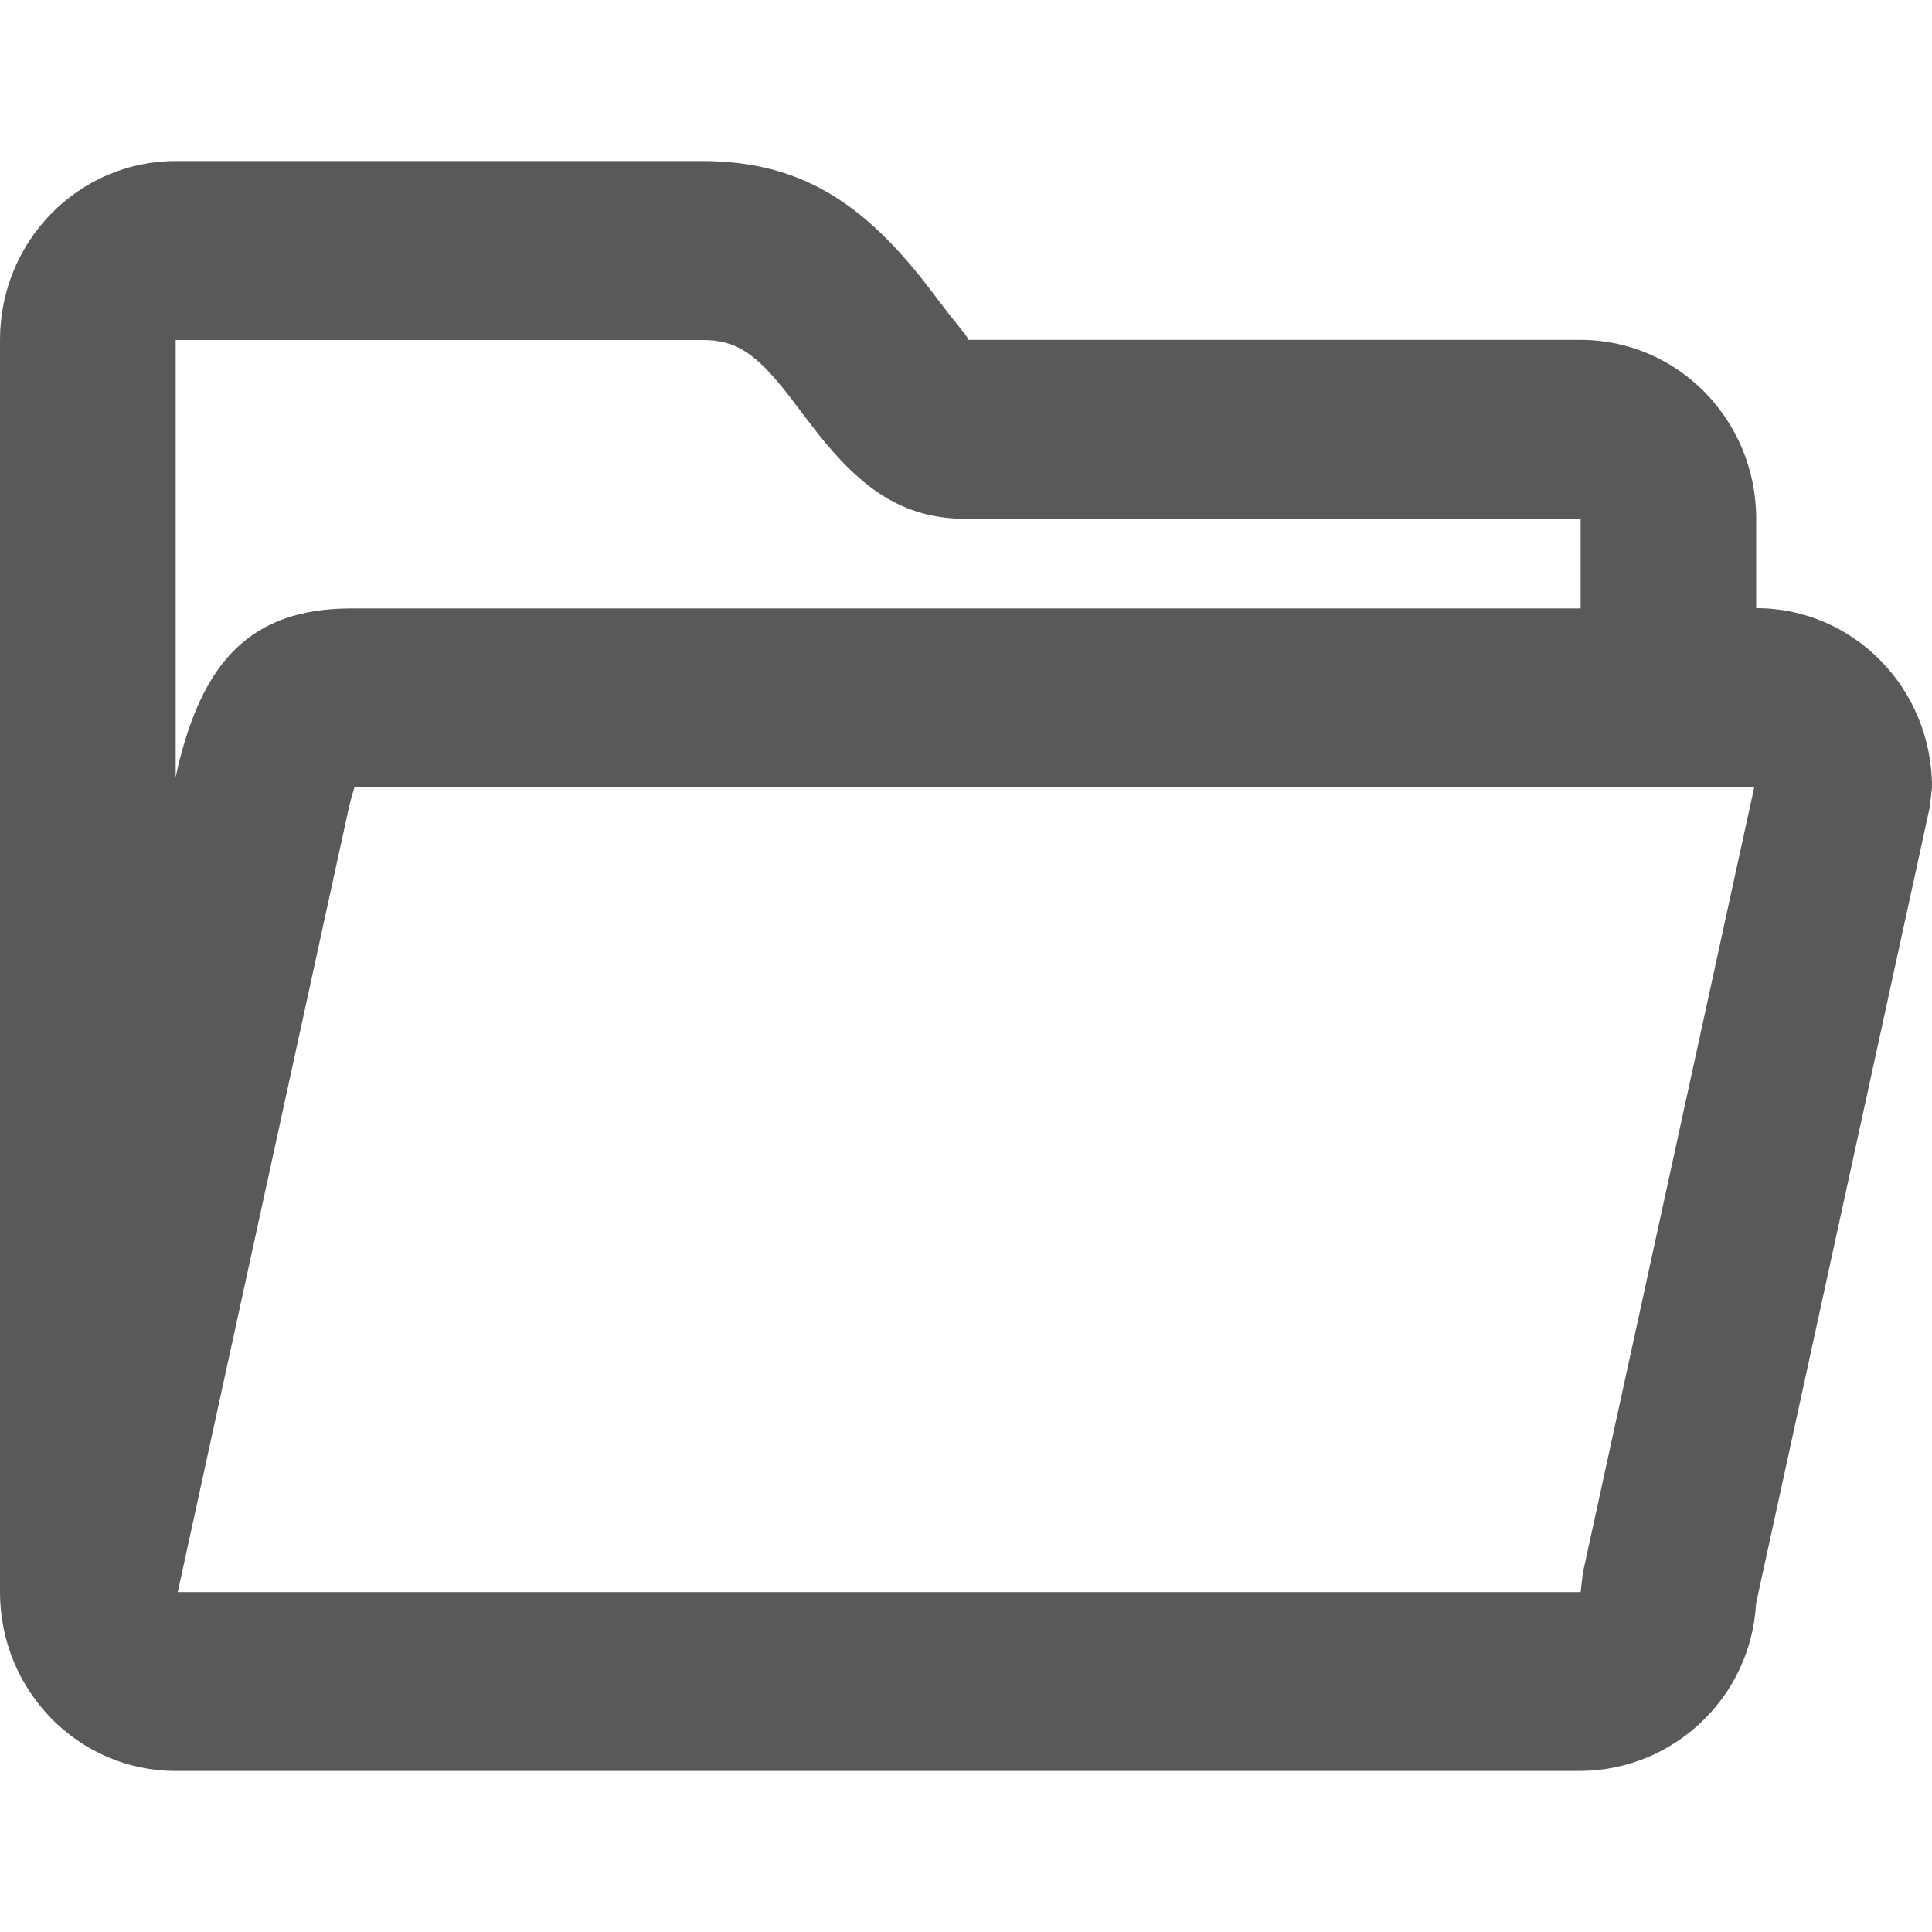
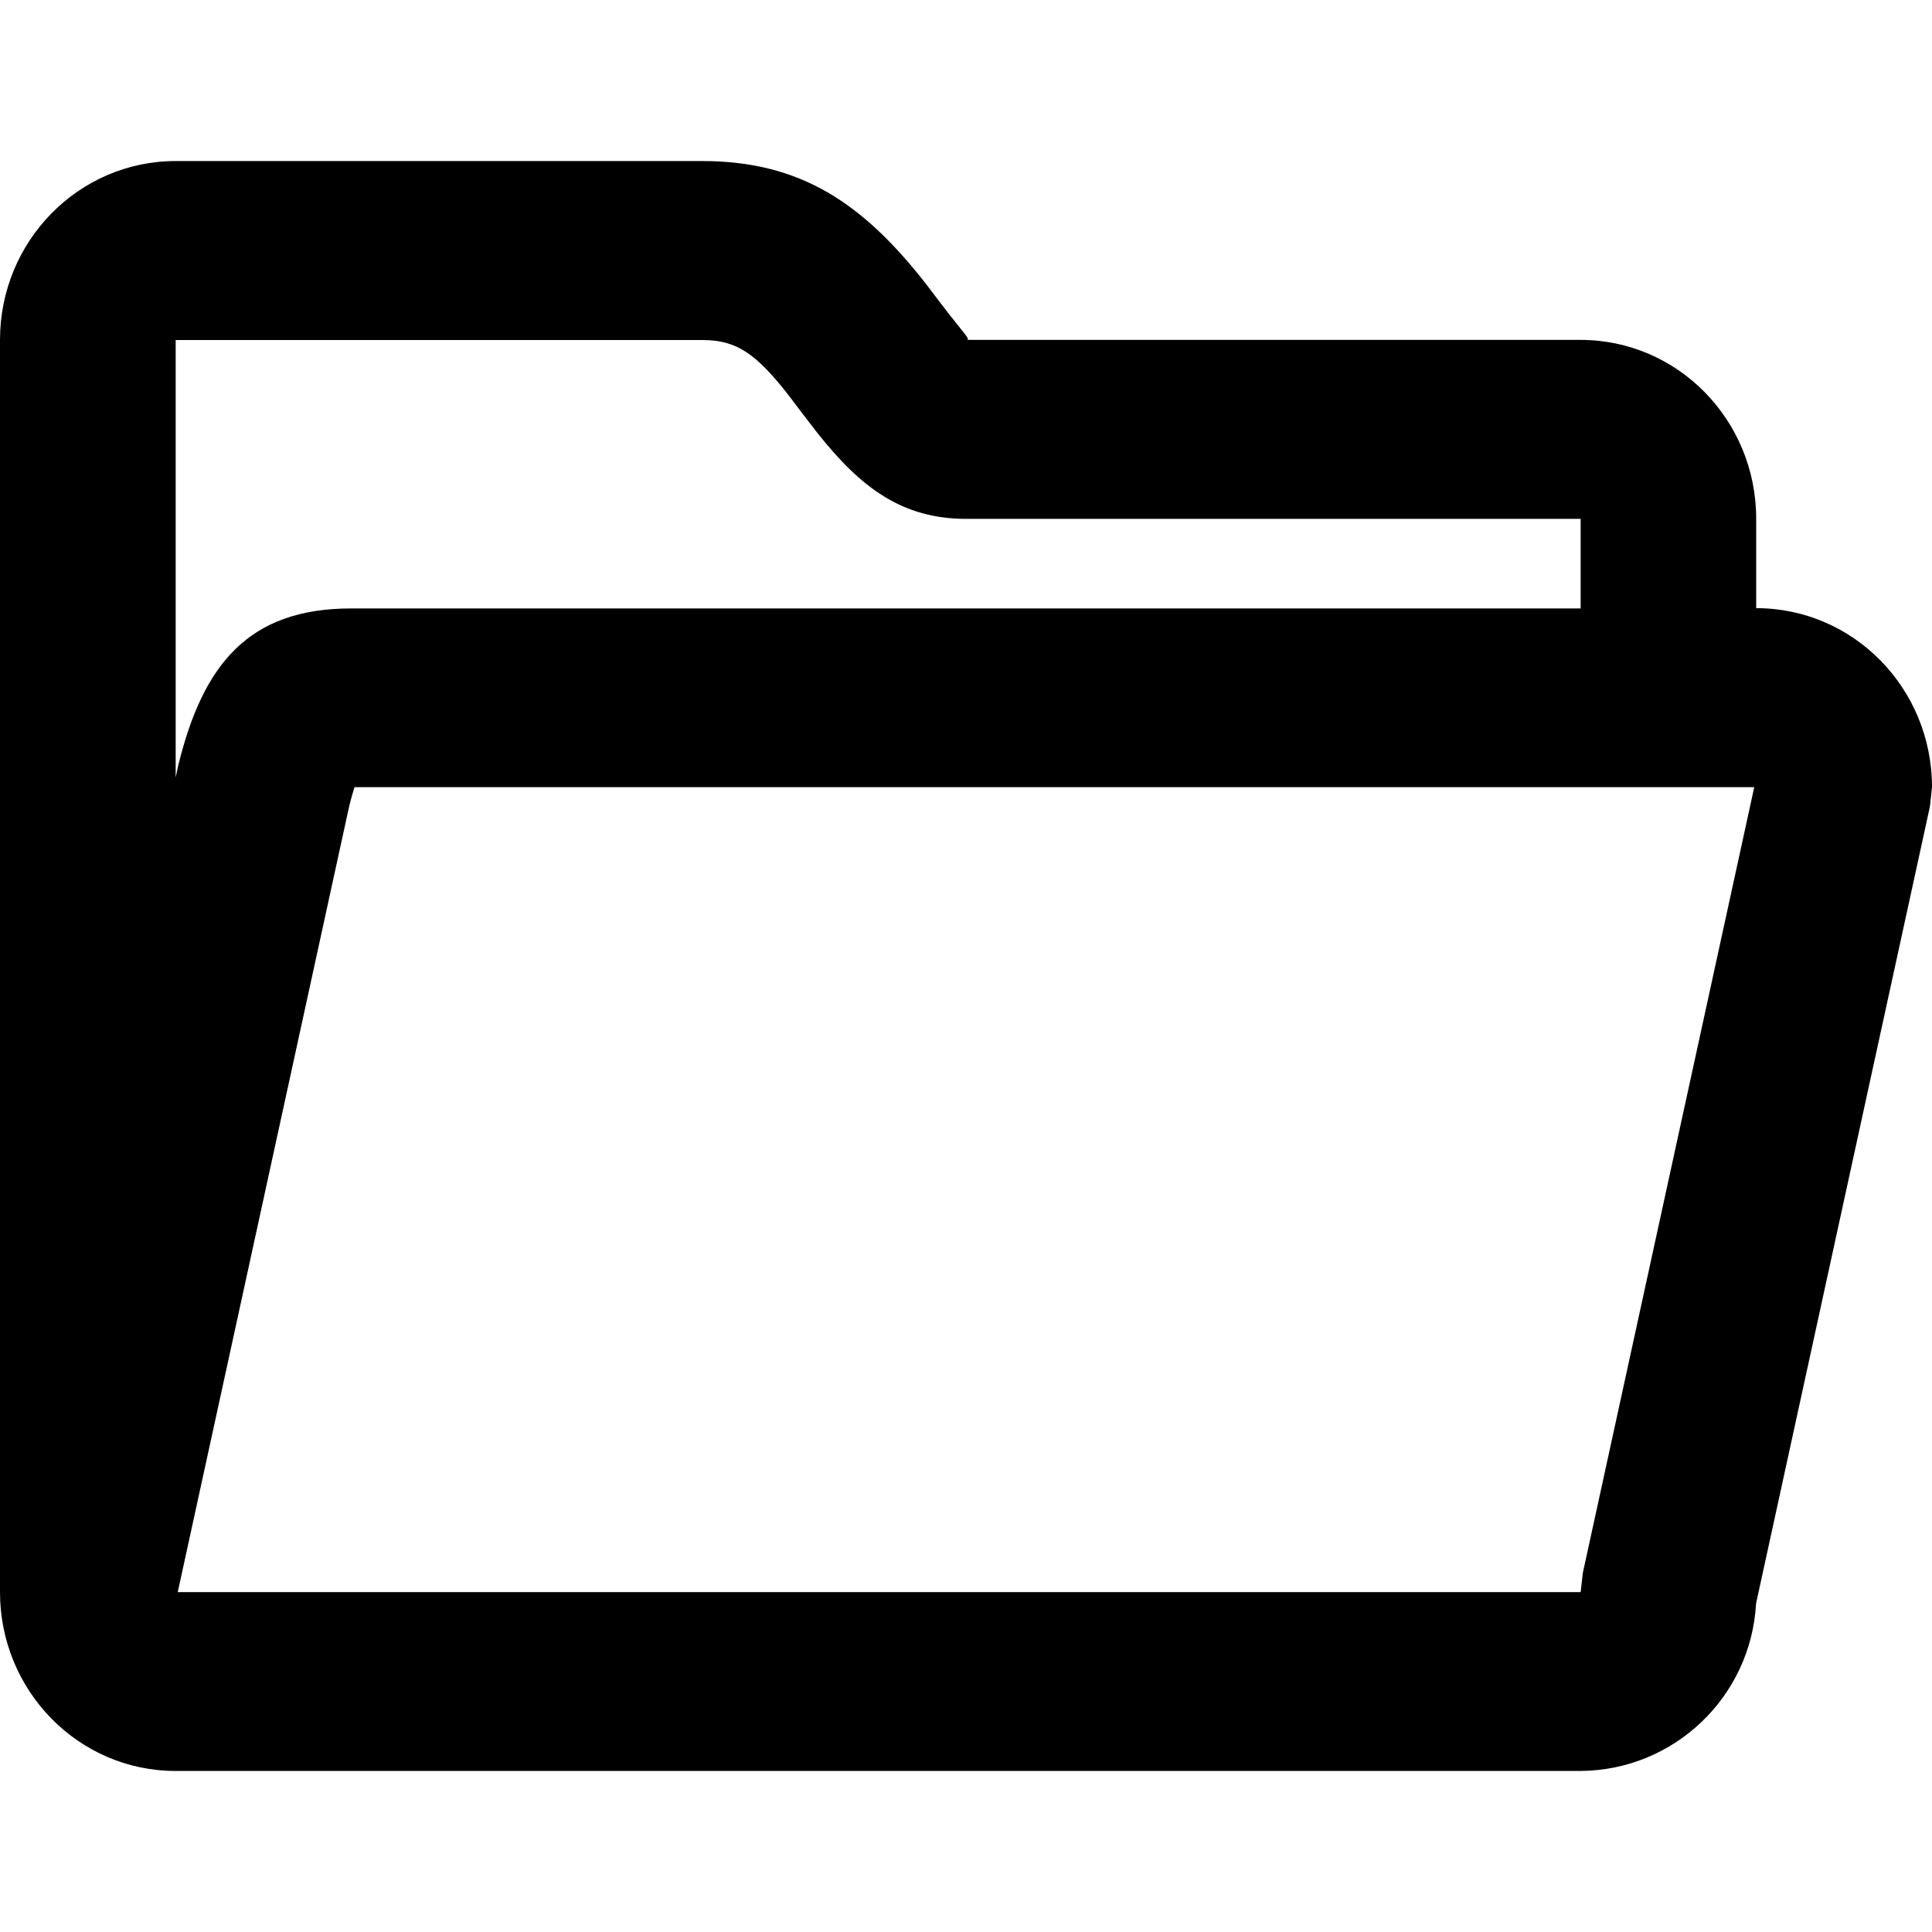
- <svg xmlns="http://www.w3.org/2000/svg" width="14" height="14" fill="none">
-   <path fill-rule="evenodd" clip-rule="evenodd" d="M12.727 4.407c.703 0 1.273.58 1.273 1.297l-.015.14-1.26 5.776a1.283 1.283 0 01-1.27 1.213H1.272C.57 12.833 0 12.253 0 11.537V2.463c0-.716.57-1.296 1.273-1.296H5.09c.713 0 1.166.308 1.622.893.03.04.166.219.2.26.1.127.12.143.088.143h4.453c.704 0 1.273.58 1.273 1.296v.648zm-1.273 0V3.76H6.997c-.457-.002-.755-.22-1.075-.624-.044-.056-.185-.241-.206-.27-.239-.306-.38-.402-.625-.402H1.273v3.17l.018-.085c.18-.738.512-1.14 1.254-1.14h8.91zm-10.166 7.13h10.166l.016-.14 1.242-5.693H2.569c-.01.032-.024.078-.039.14l-1.242 5.693z" fill="#000" fill-opacity=".65" />
+ <svg xmlns="http://www.w3.org/2000/svg" width="14" height="14">
+   <path fill-rule="evenodd" clip-rule="evenodd" d="M12.727 4.407c.703 0 1.273.58 1.273 1.297l-.015.14-1.26 5.776a1.283 1.283 0 01-1.27 1.213H1.272C.57 12.833 0 12.253 0 11.537V2.463c0-.716.57-1.296 1.273-1.296H5.09c.713 0 1.166.308 1.622.893.03.04.166.219.2.26.1.127.12.143.088.143h4.453c.704 0 1.273.58 1.273 1.296v.648zm-1.273 0V3.76H6.997c-.457-.002-.755-.22-1.075-.624-.044-.056-.185-.241-.206-.27-.239-.306-.38-.402-.625-.402H1.273v3.17l.018-.085c.18-.738.512-1.14 1.254-1.14h8.91zm-10.166 7.13h10.166l.016-.14 1.242-5.693H2.569c-.01.032-.024.078-.039.14l-1.242 5.693z" />
</svg>
